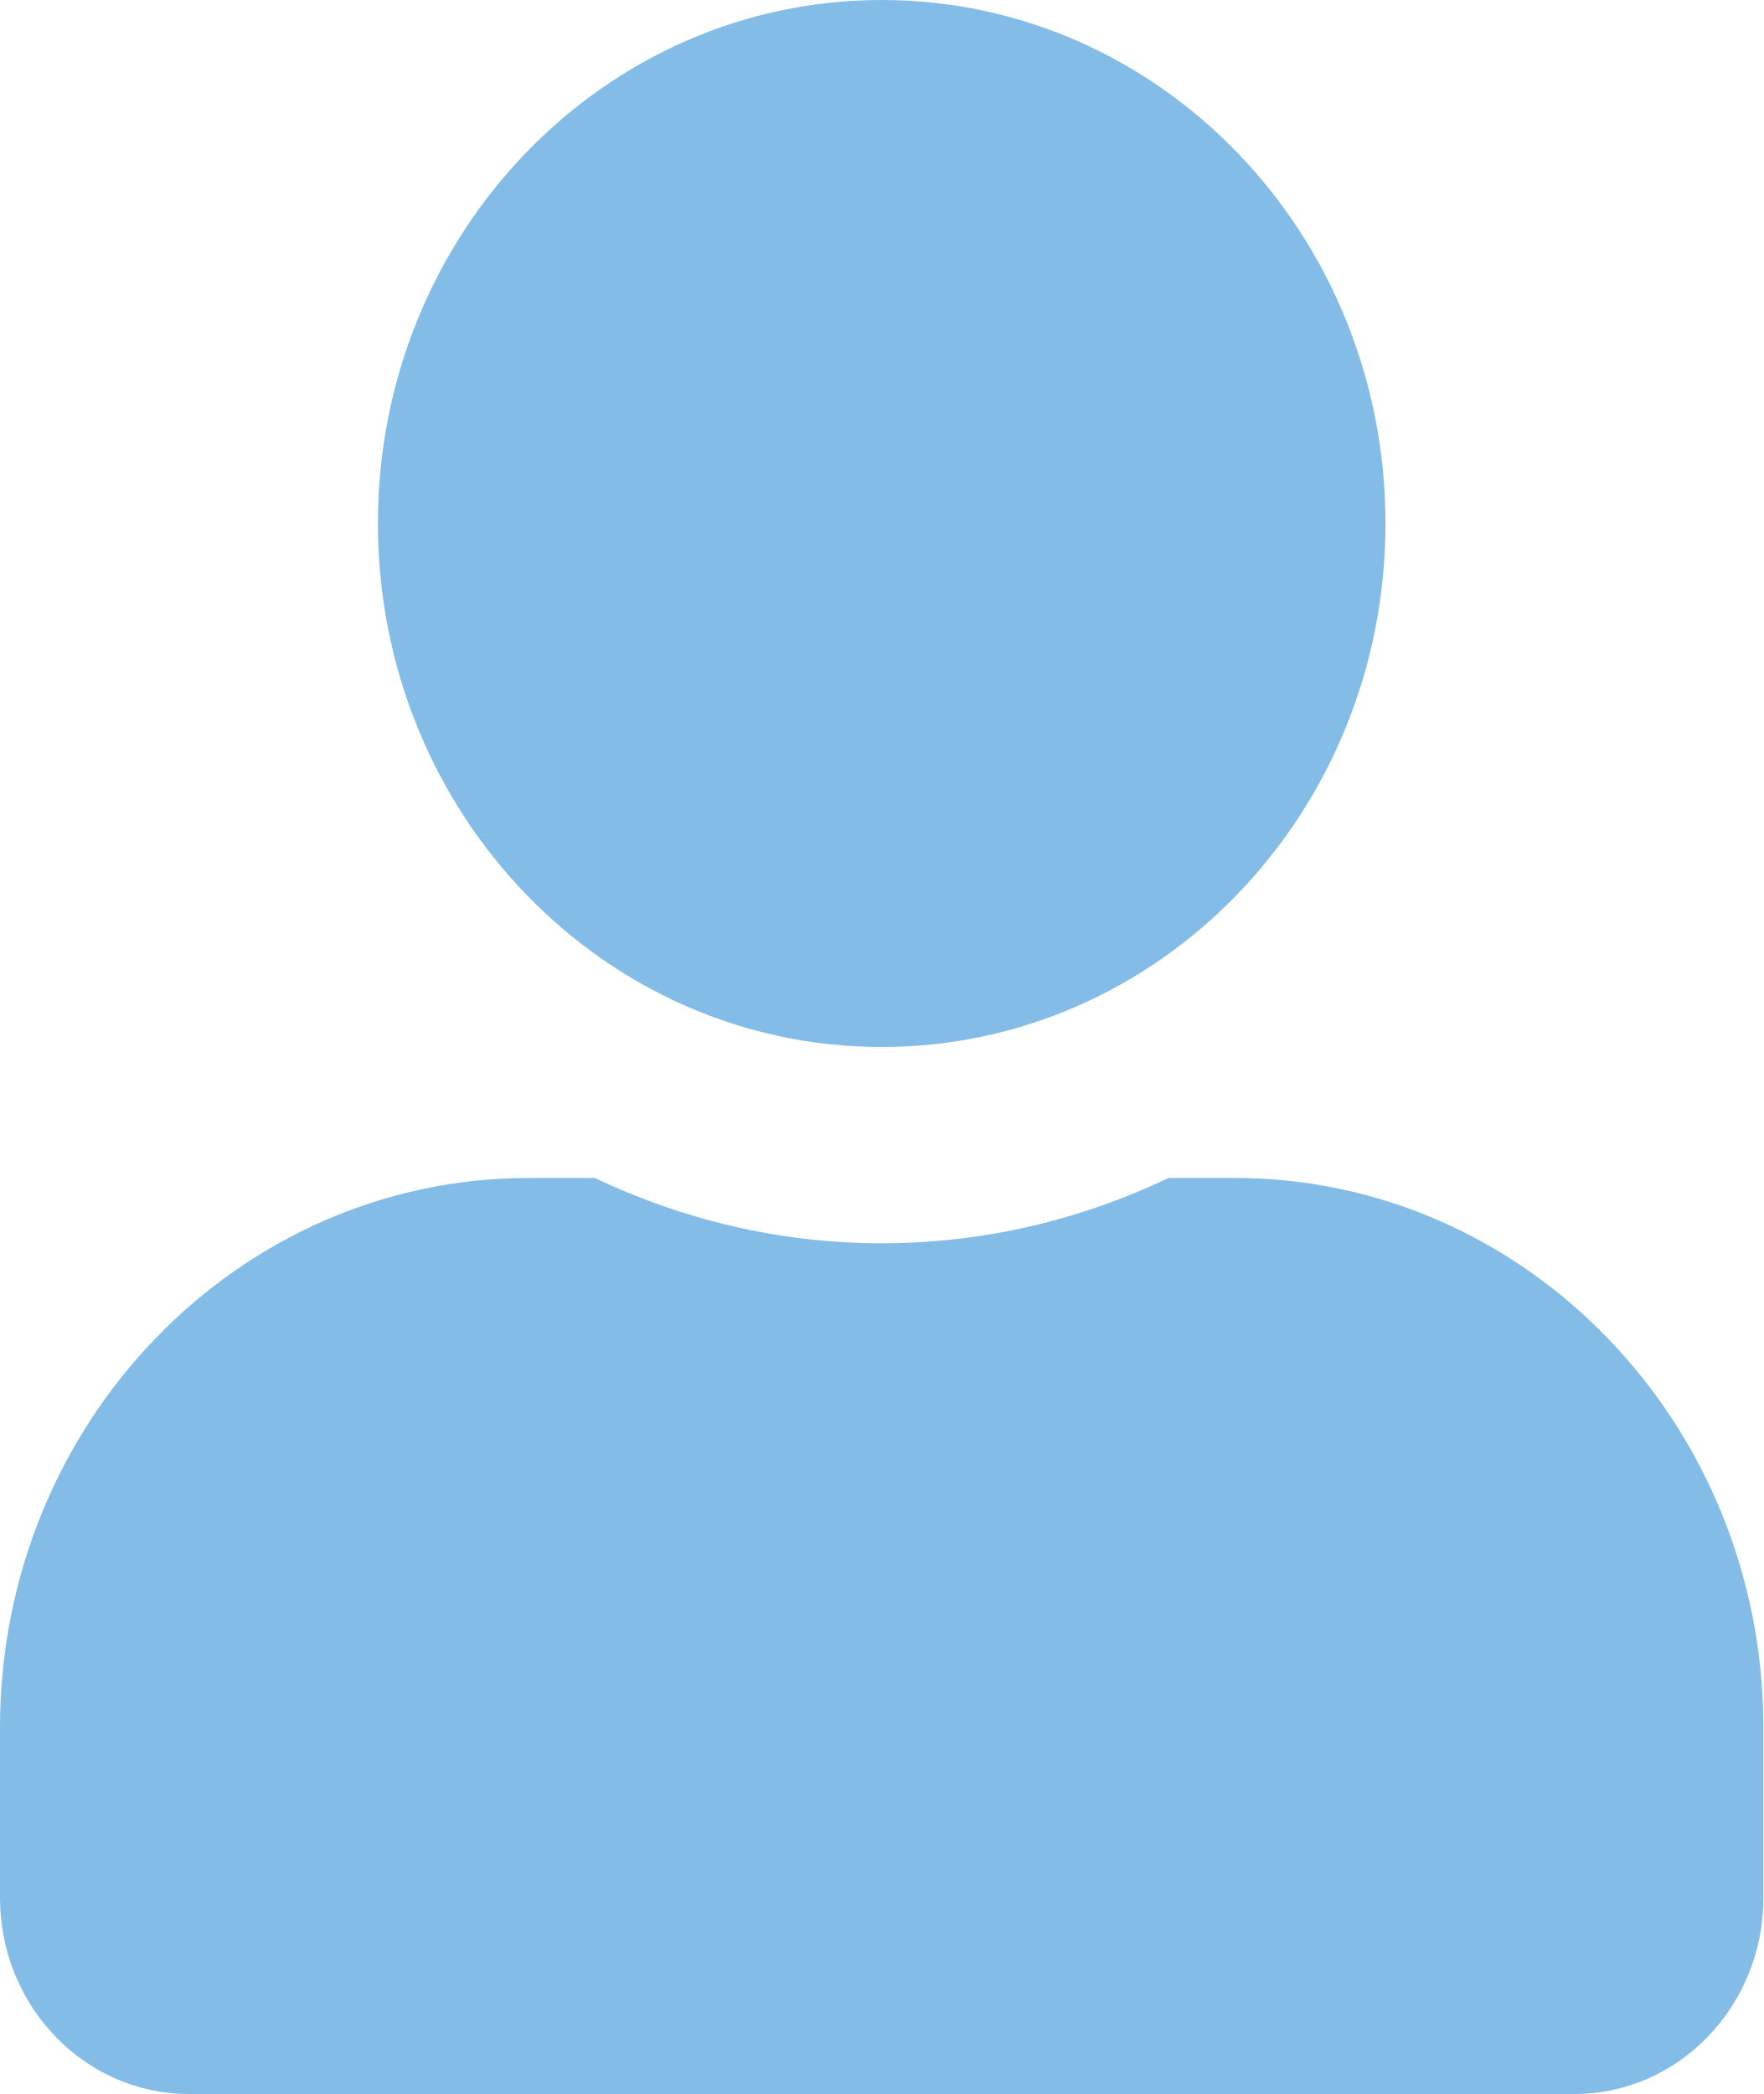
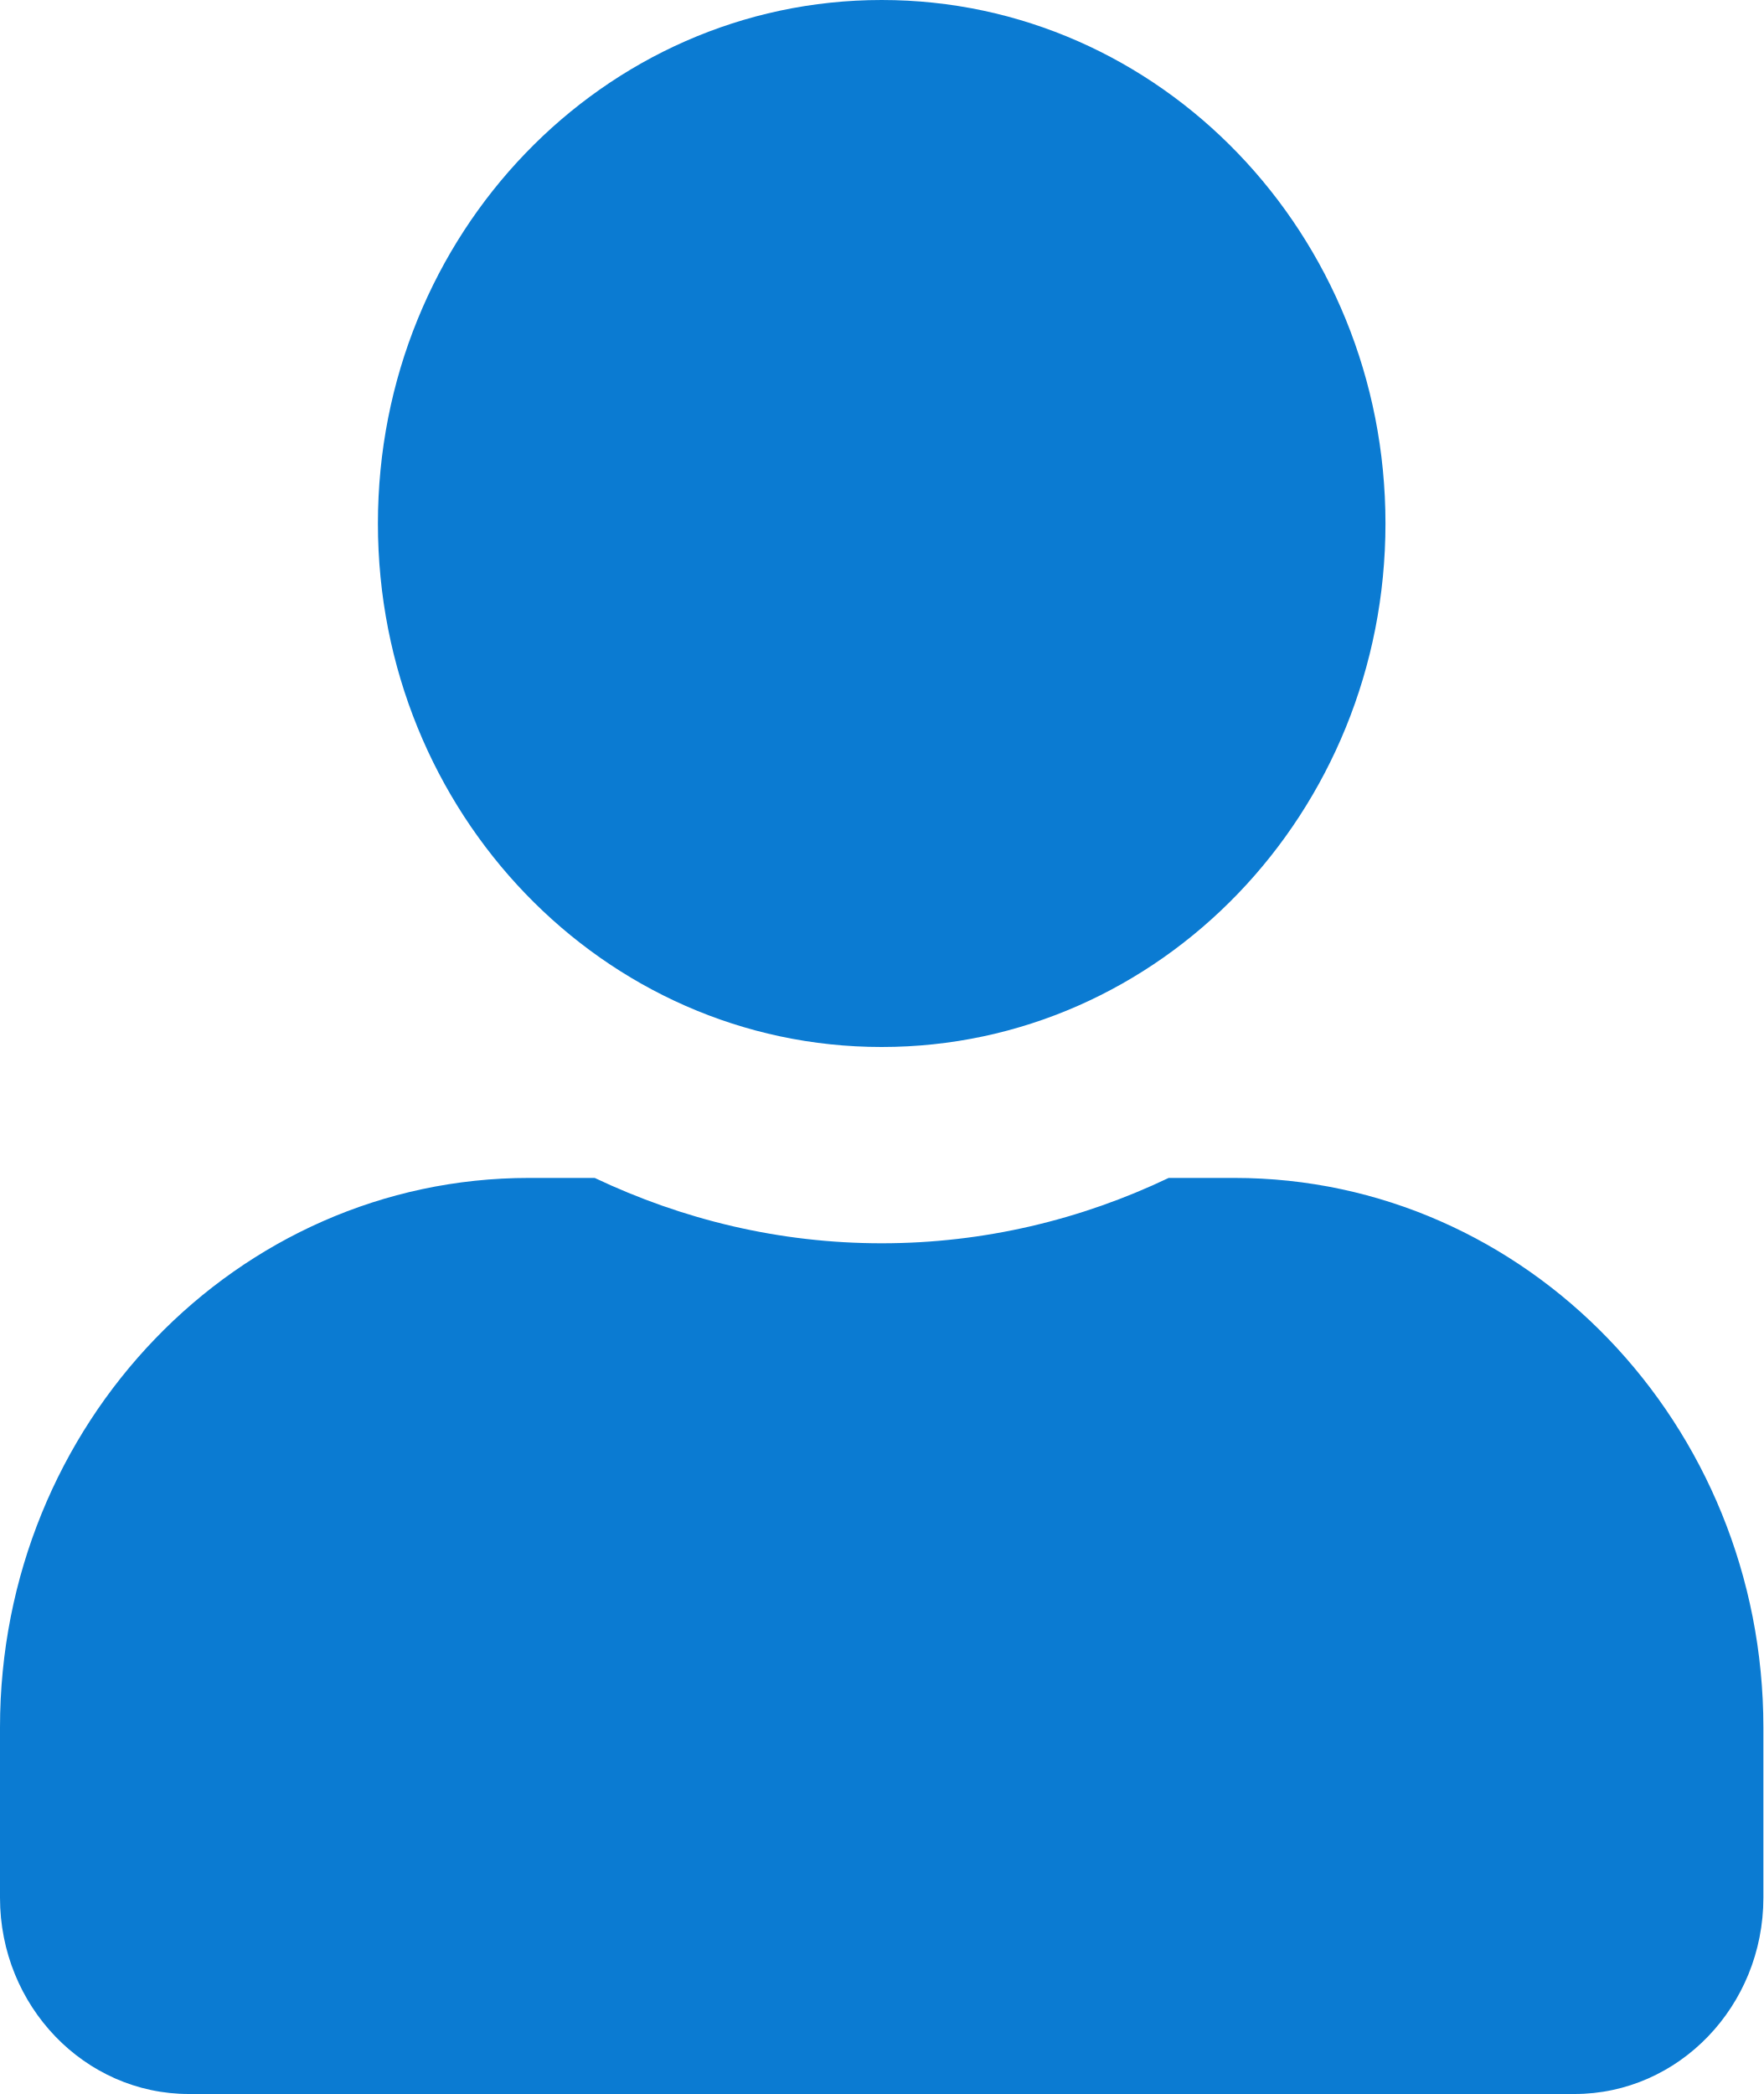
<svg xmlns="http://www.w3.org/2000/svg" width="16" height="19" viewBox="0 0 16 19" fill="none">
-   <path d="M8 9.5C10.525 9.5 12.571 7.374 12.571 4.75C12.571 2.126 10.525 0 8 0C5.475 0 3.429 2.126 3.429 4.75C3.429 7.374 5.475 9.5 8 9.5ZM11.2 10.688H10.604C9.811 11.066 8.929 11.281 8 11.281C7.071 11.281 6.193 11.066 5.396 10.688H4.8C2.15 10.688 0 12.921 0 15.675V17.219C0 18.202 0.768 19 1.714 19H14.286C15.232 19 16 18.202 16 17.219V15.675C16 12.921 13.85 10.688 11.2 10.688Z" fill="#0B7BD2" fill-opacity="0.5" />
+   <path d="M8 9.5C10.525 9.5 12.571 7.374 12.571 4.75C12.571 2.126 10.525 0 8 0C5.475 0 3.429 2.126 3.429 4.75C3.429 7.374 5.475 9.5 8 9.5ZM11.2 10.688H10.604C9.811 11.066 8.929 11.281 8 11.281C7.071 11.281 6.193 11.066 5.396 10.688H4.8C2.15 10.688 0 12.921 0 15.675V17.219C0 18.202 0.768 19 1.714 19H14.286C15.232 19 16 18.202 16 17.219V15.675C16 12.921 13.85 10.688 11.2 10.688Z" fill="#0B7BD2" fill-opacity="1.0" />
</svg>
